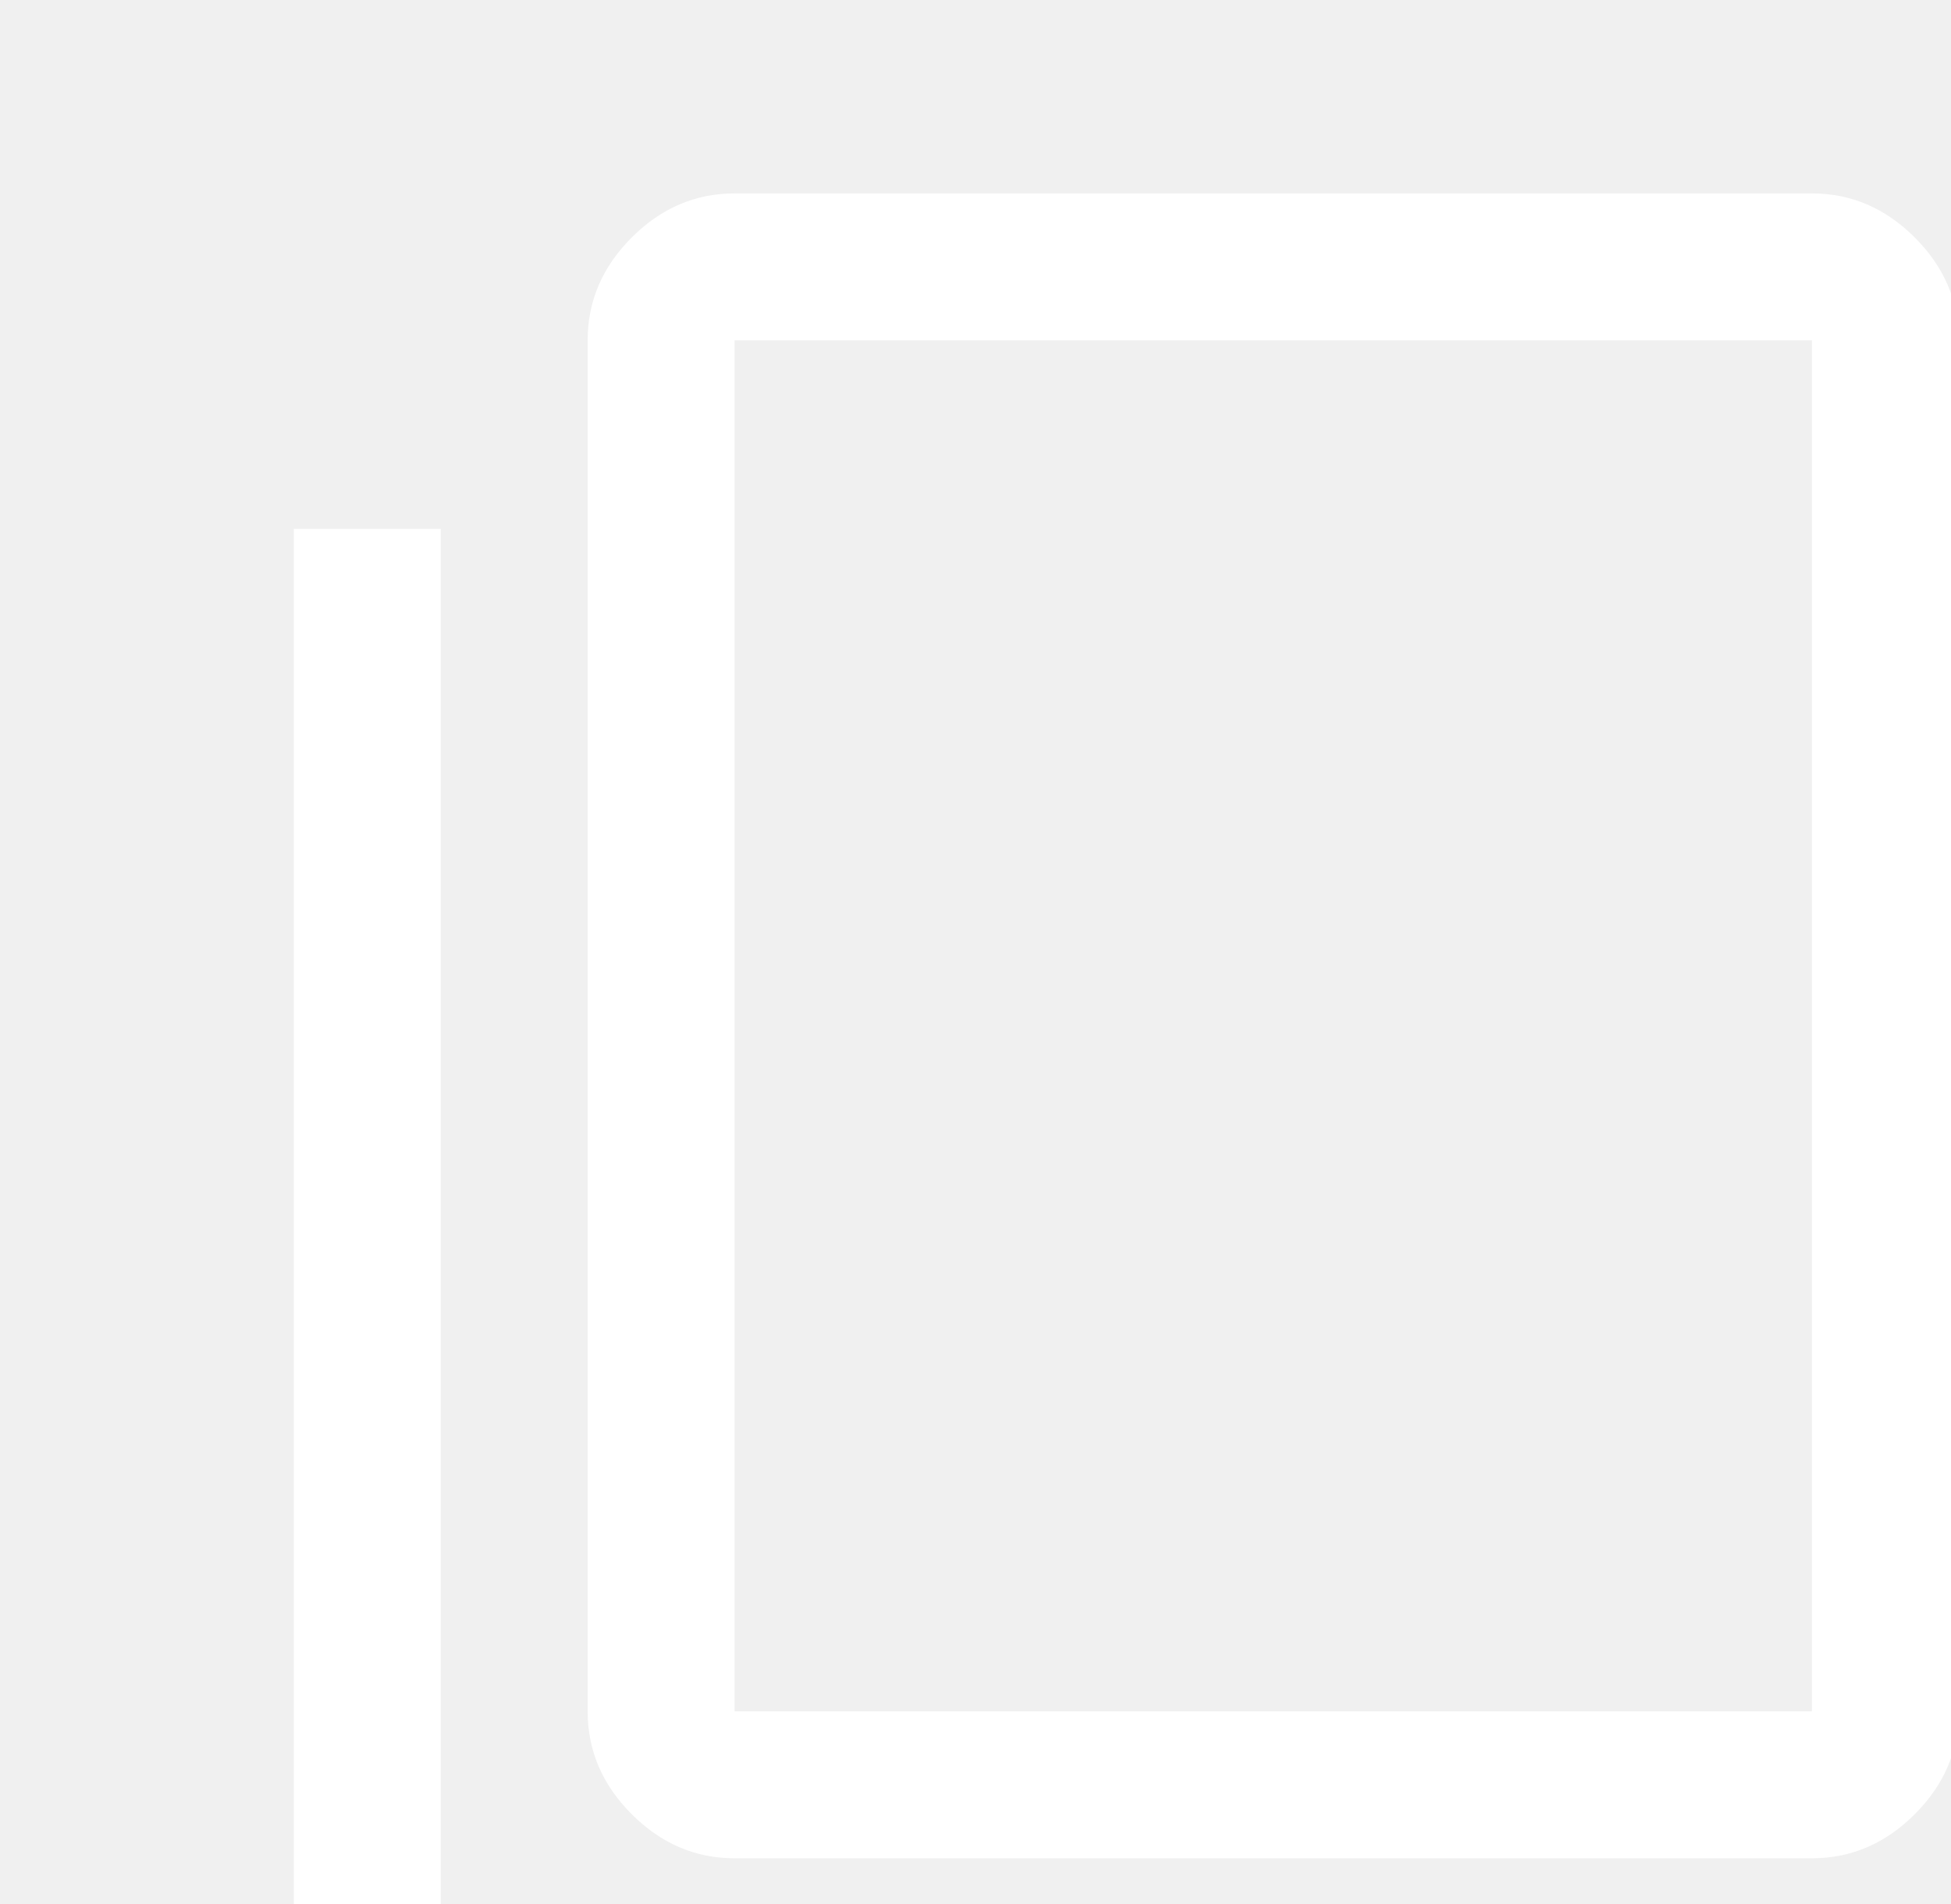
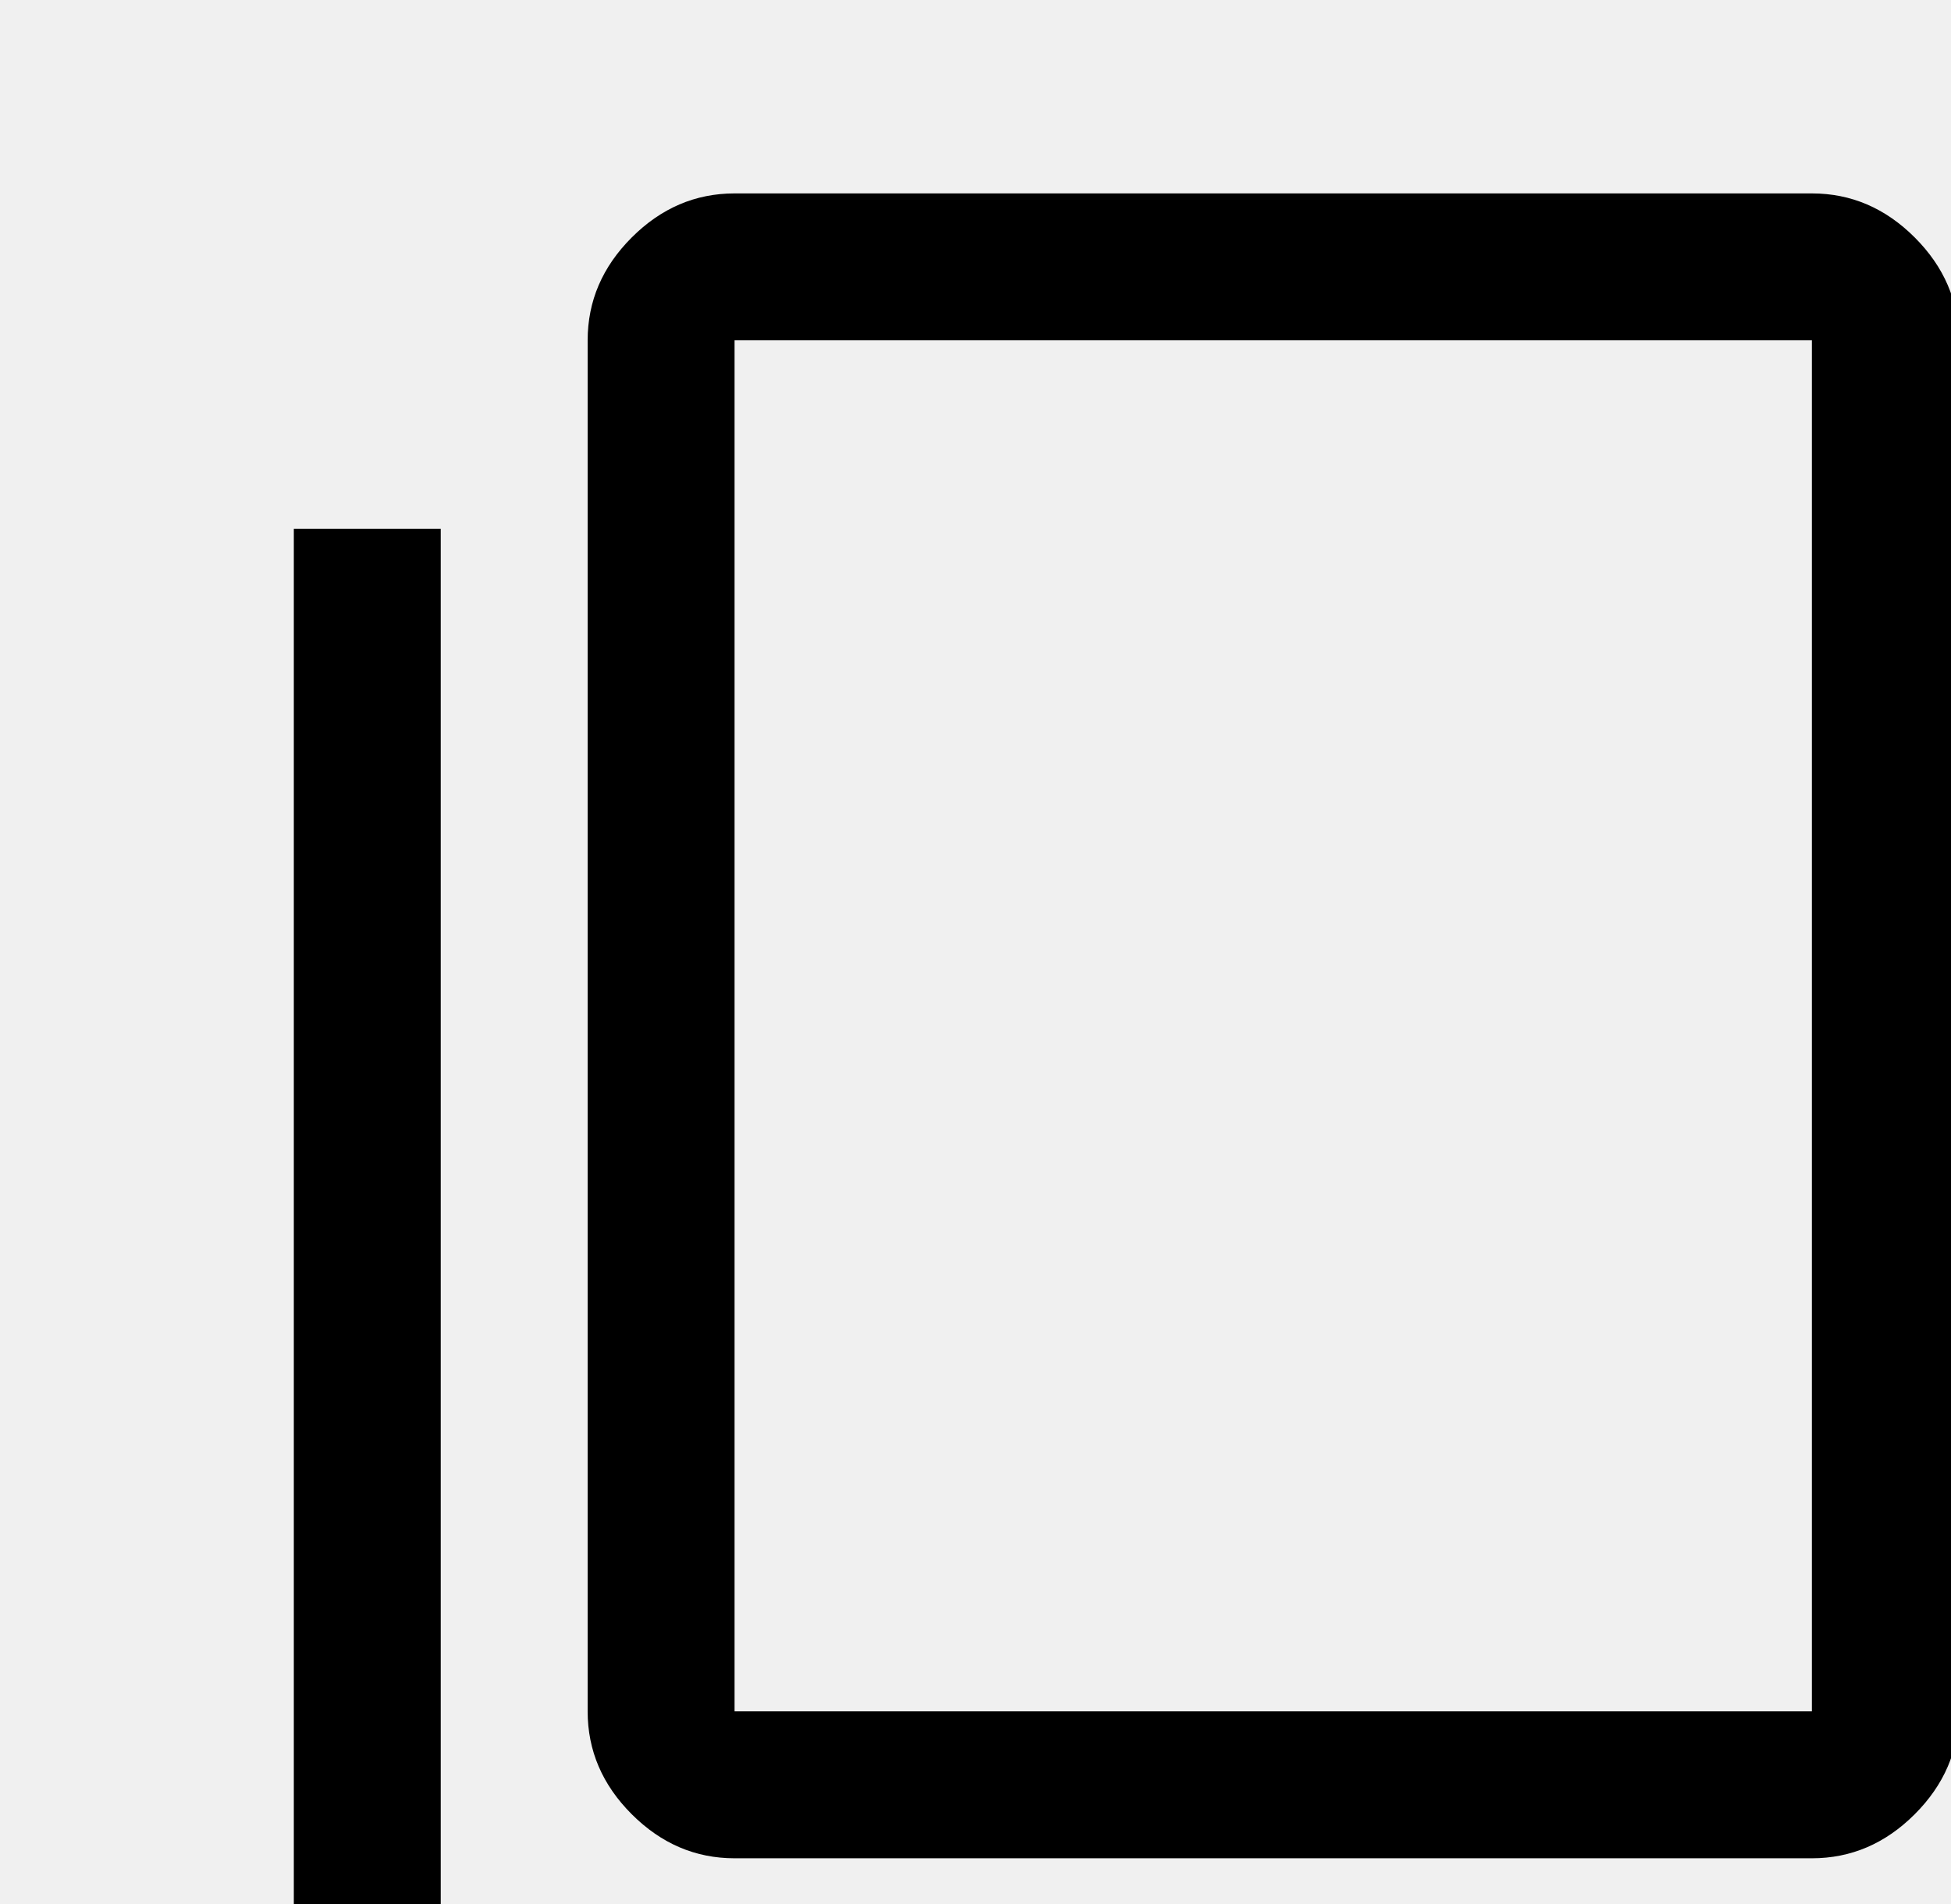
<svg xmlns="http://www.w3.org/2000/svg" width="83" height="81" viewBox="0 0 83 81" fill="currentColor">
-   <path d="M18.75 91.563C17.083 91.563 15.625 90.938 14.375 89.688C13.125 88.438 12.5 86.98 12.5 85.313V22.5H18.75V85.313H68.125V91.563H18.75ZM31.25 79.063C29.583 79.063 28.125 78.438 26.875 77.188C25.625 75.938 25 74.48 25 72.813V14.479C25 12.813 25.625 11.354 26.875 10.104C28.125 8.854 29.583 8.229 31.25 8.229H77.083C78.75 8.229 80.208 8.854 81.458 10.104C82.708 11.354 83.333 12.813 83.333 14.479V72.813C83.333 74.48 82.708 75.938 81.458 77.188C80.208 78.438 78.75 79.063 77.083 79.063H31.25ZM31.25 72.813H77.083V14.479H31.25V72.813Z" fill="white" />
+   <path d="M18.75 91.563C17.083 91.563 15.625 90.938 14.375 89.688C13.125 88.438 12.5 86.98 12.5 85.313V22.5H18.75V85.313H68.125V91.563H18.75ZM31.25 79.063C29.583 79.063 28.125 78.438 26.875 77.188C25.625 75.938 25 74.48 25 72.813V14.479C25 12.813 25.625 11.354 26.875 10.104C28.125 8.854 29.583 8.229 31.25 8.229H77.083C78.75 8.229 80.208 8.854 81.458 10.104C82.708 11.354 83.333 12.813 83.333 14.479V72.813C83.333 74.48 82.708 75.938 81.458 77.188C80.208 78.438 78.75 79.063 77.083 79.063H31.25ZM31.25 72.813H77.083V14.479H31.25V72.813Z" />
</svg>
